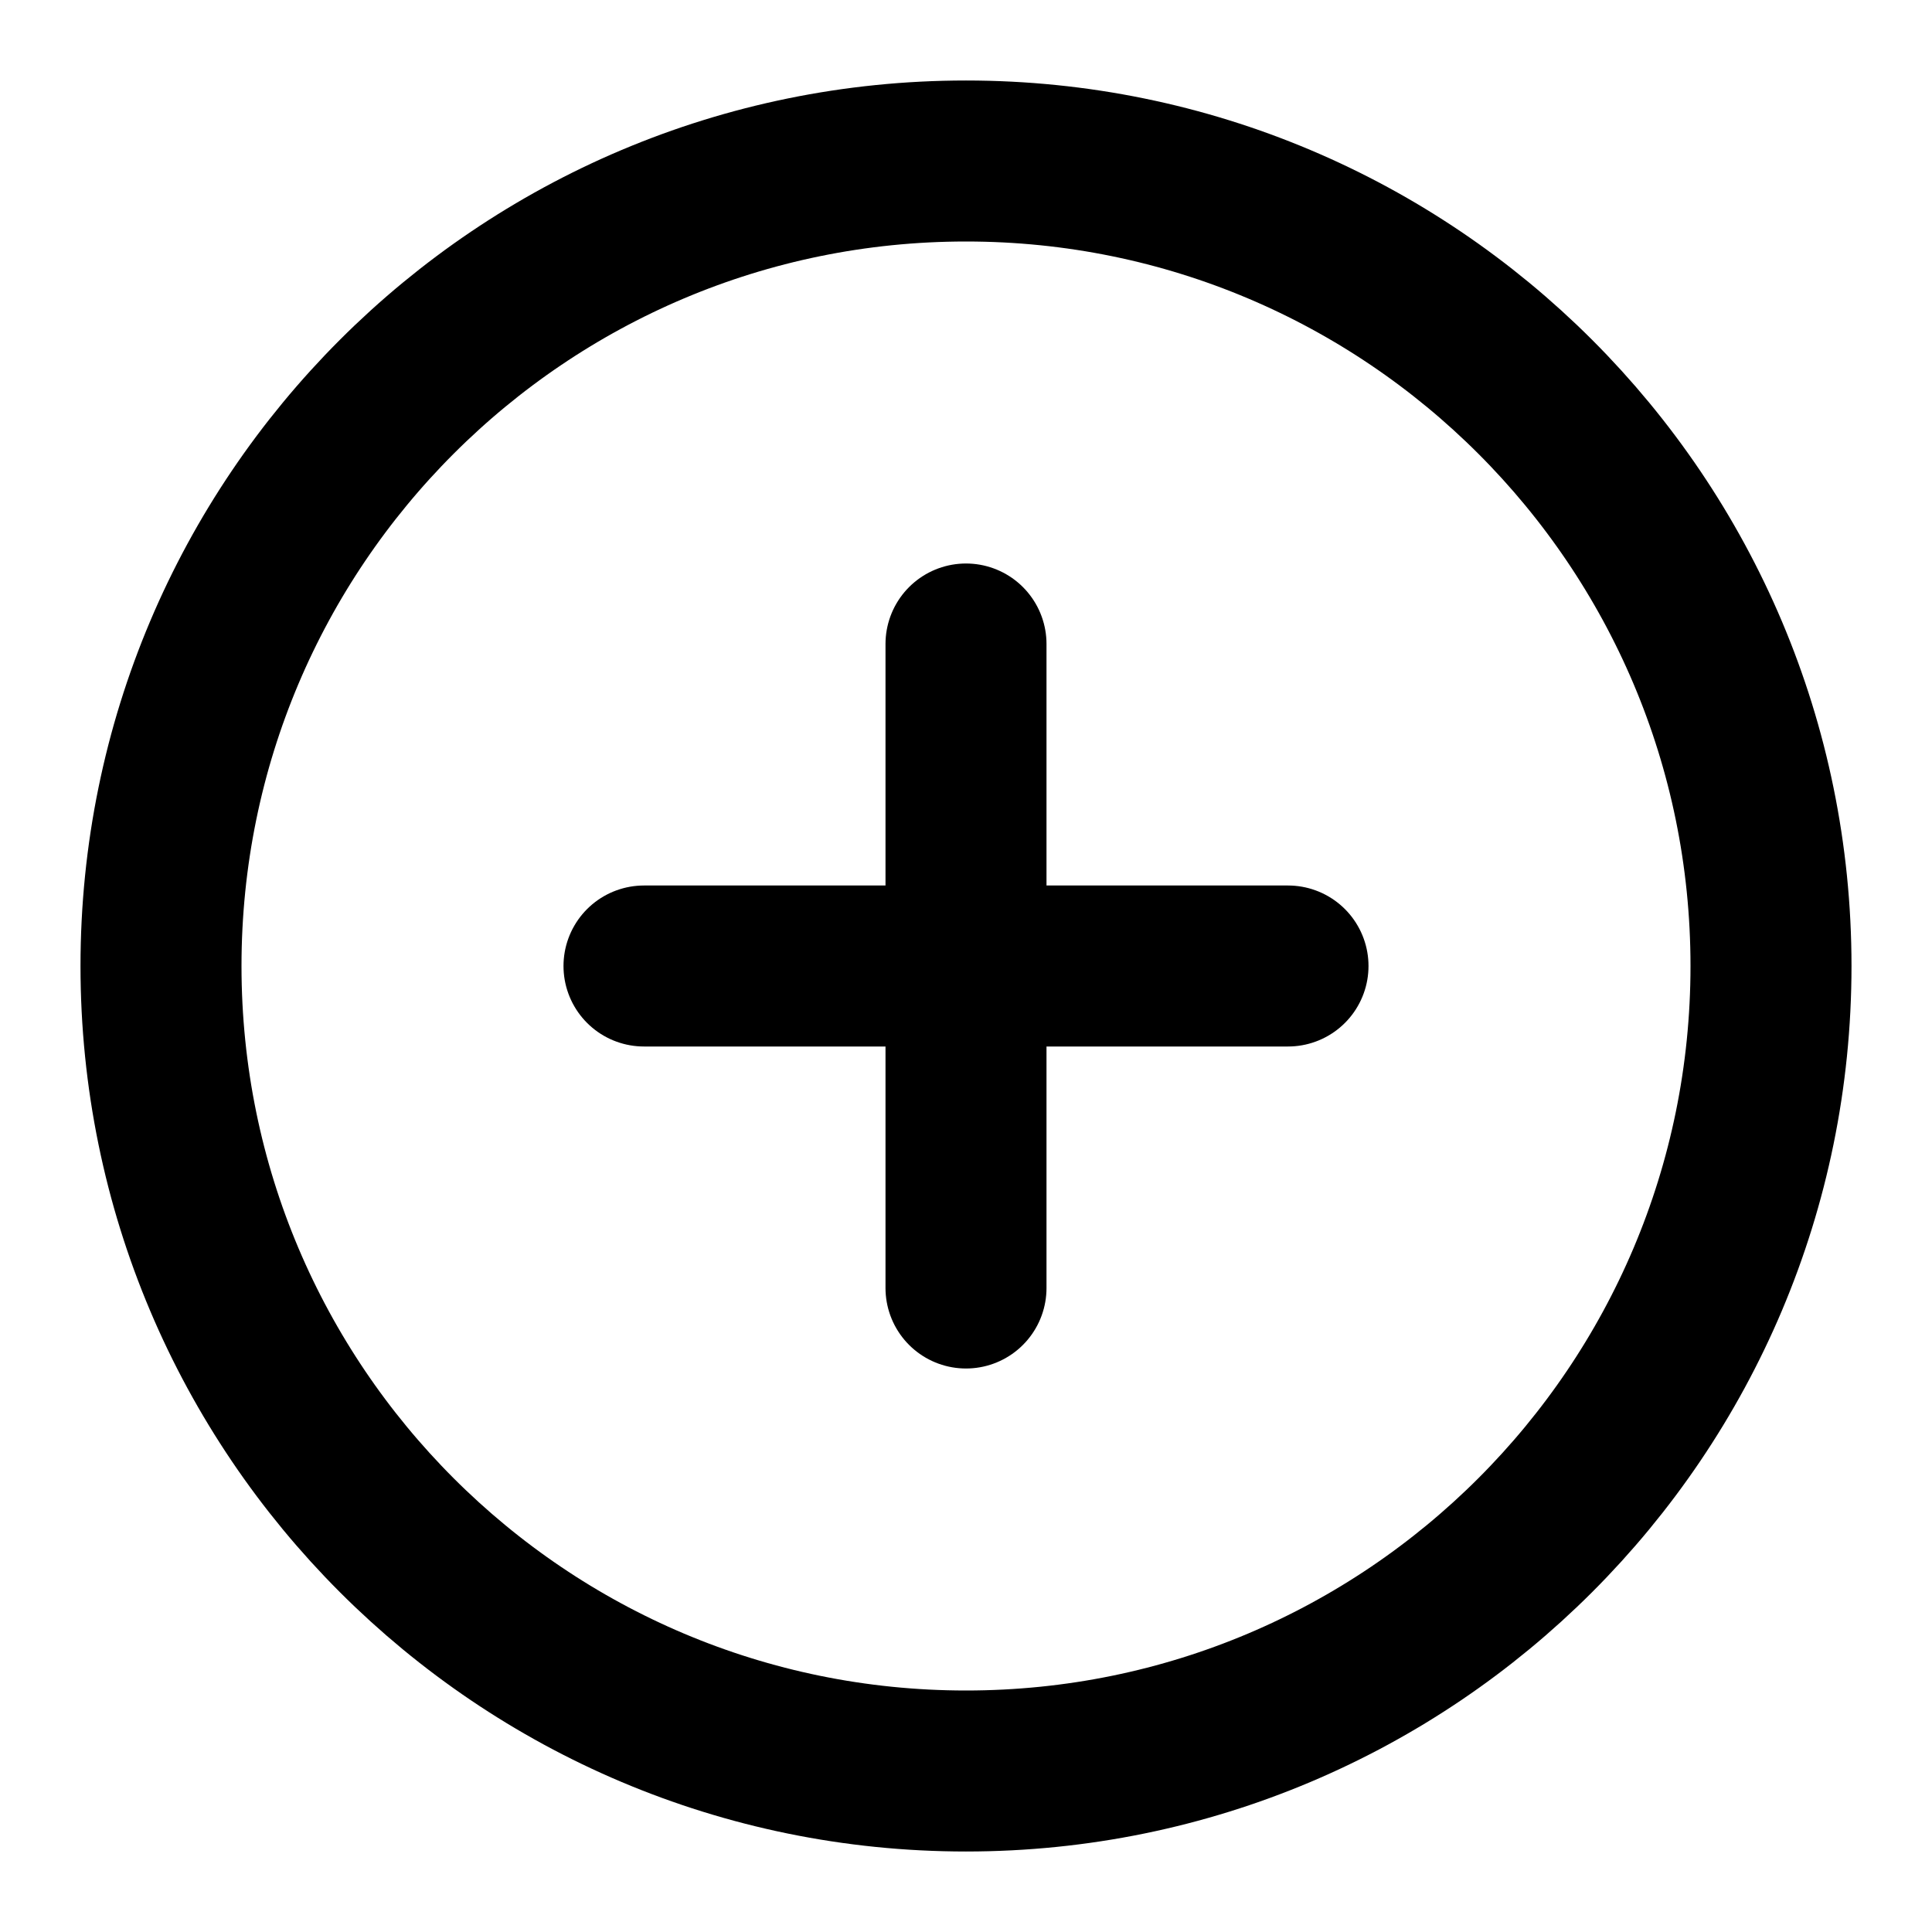
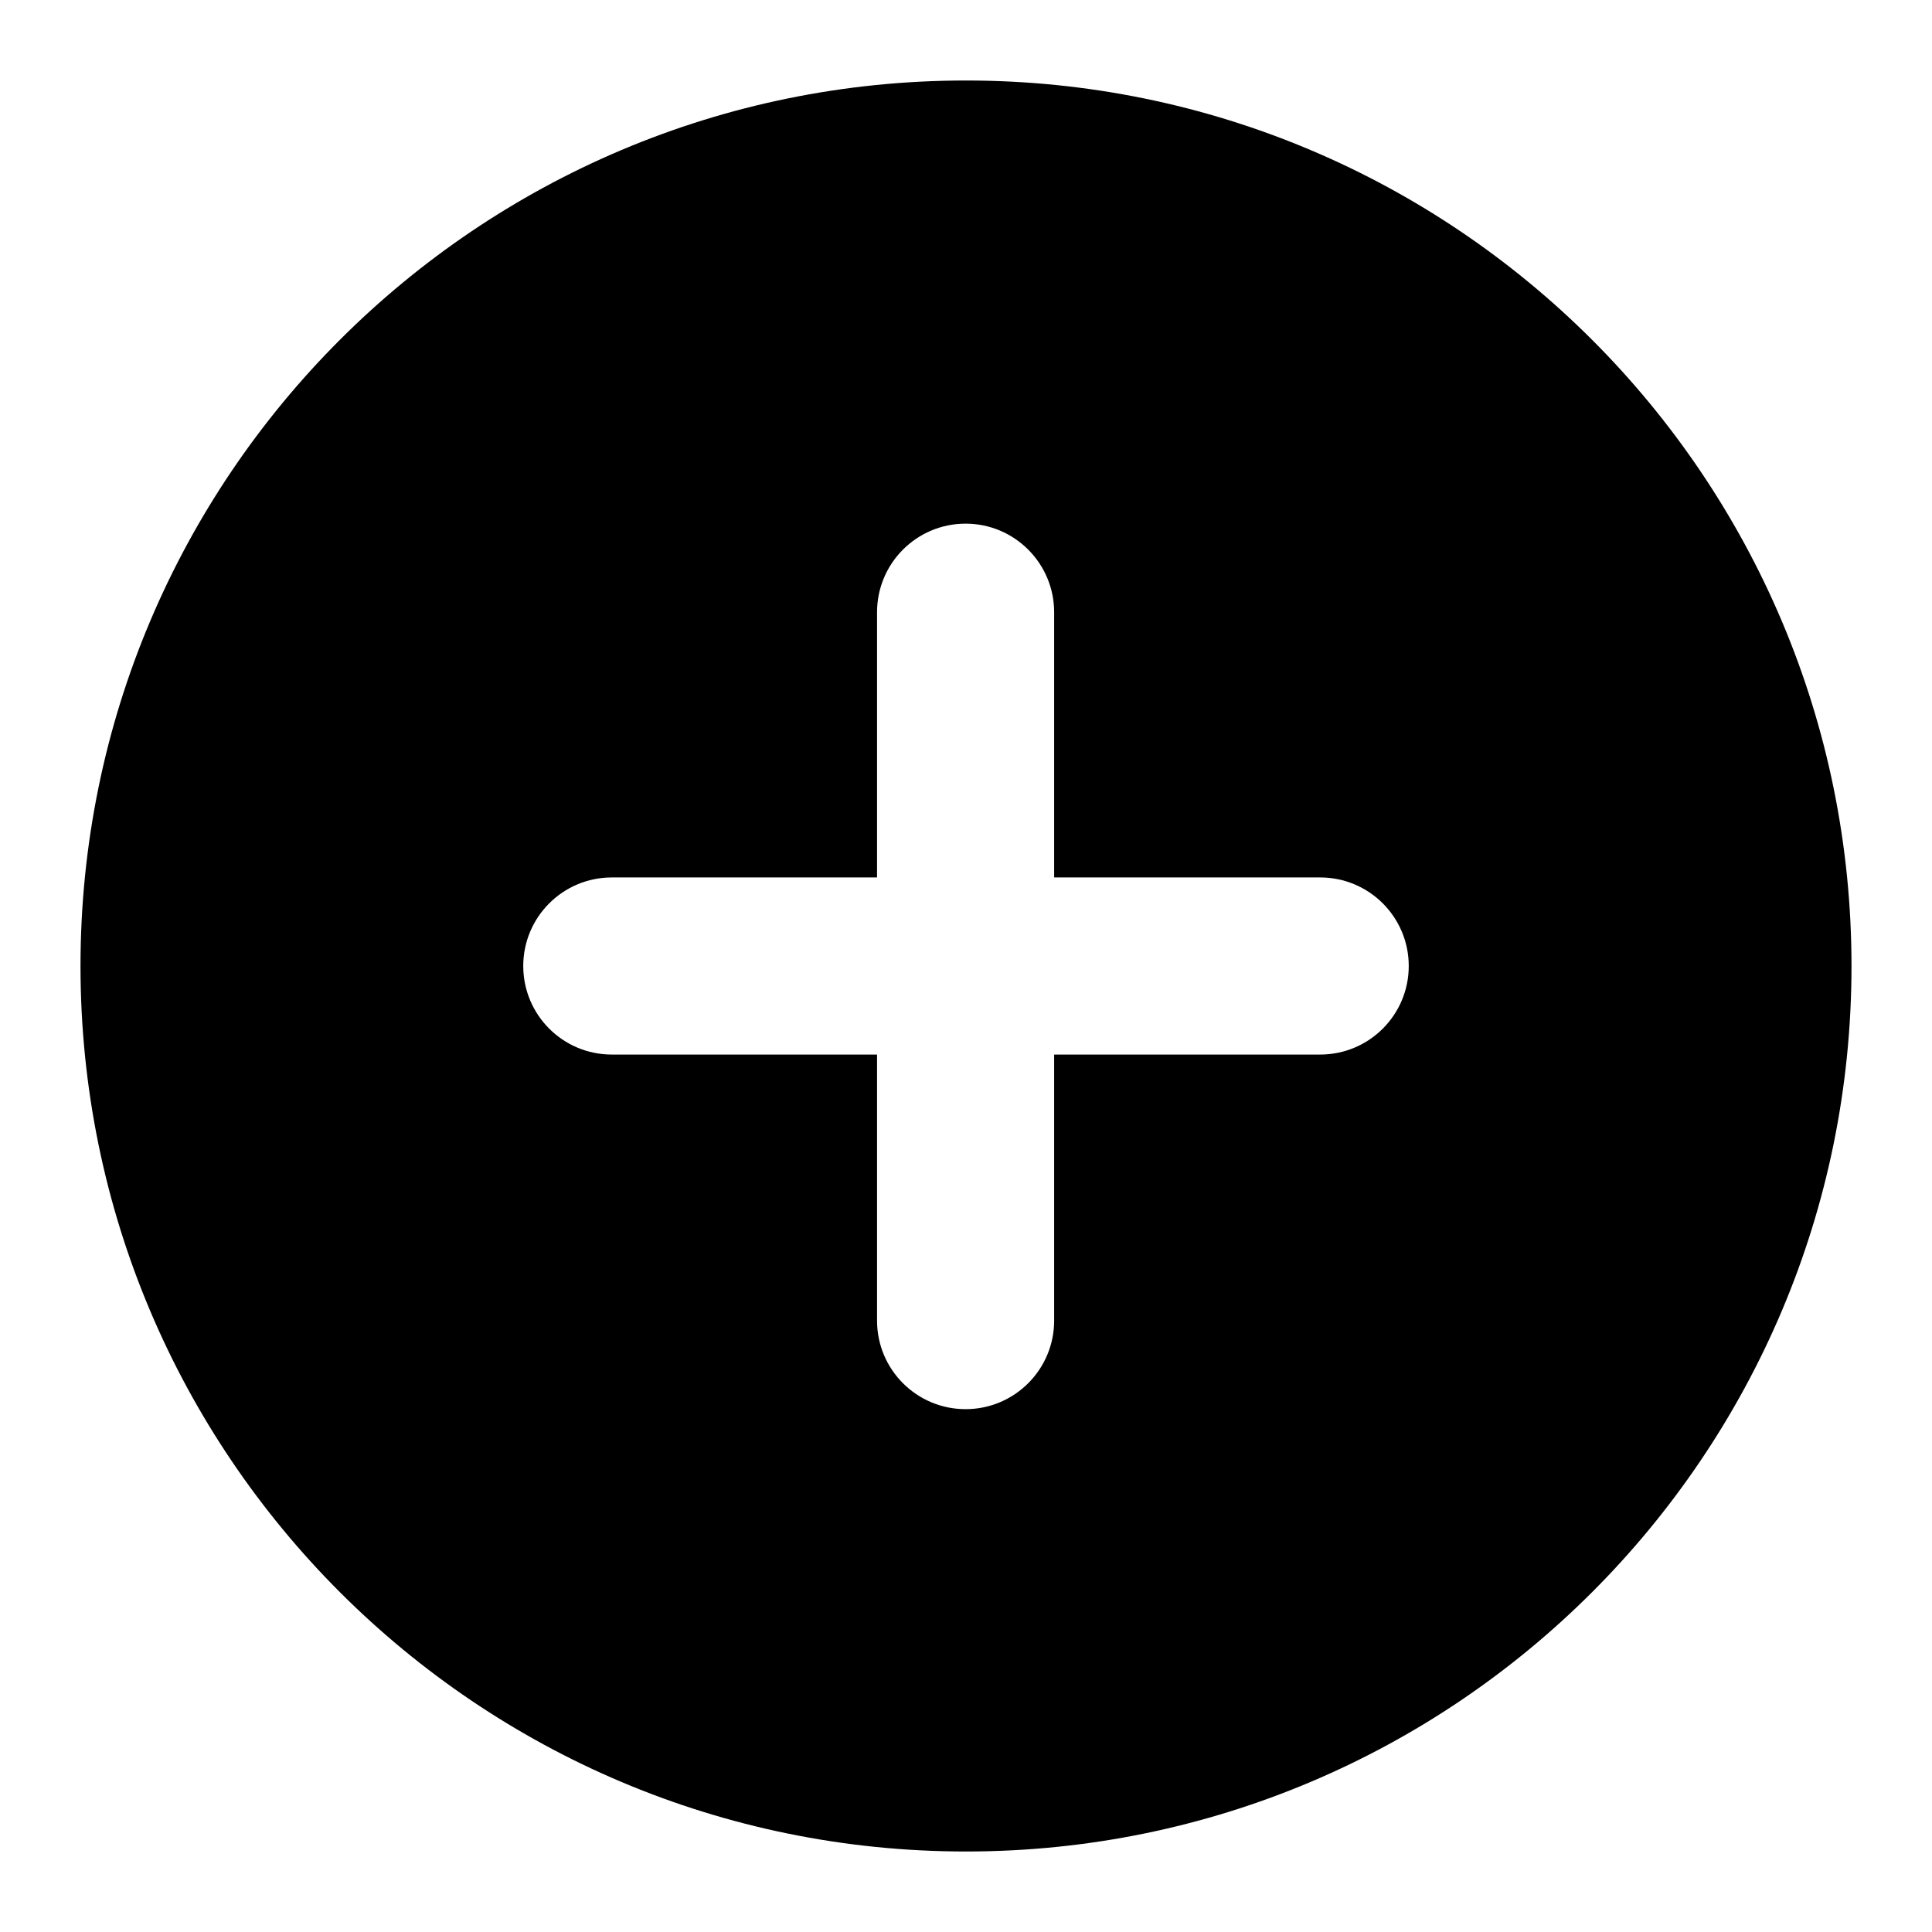
- <svg xmlns="http://www.w3.org/2000/svg" width="24" height="24" viewBox="0 0 24 24" fill="none" stroke="currentColor" stroke-width="2" stroke-linecap="round" stroke-linejoin="round">
-   <circle cx="12" cy="12" r="10" />
-   <path d="M8 12h8" />
-   <path d="M12 8v8" />
+ <svg xmlns="http://www.w3.org/2000/svg" width="24" height="24" viewBox="0 0 24 24" fill="none">
+   <path d="M12 1C18.075 1 23 5.925 23 12C23 18.075 18.075 23 12 23C5.925 23 1 18.075 1 12C1 5.925 5.925 1 12 1ZM11.995 6.505C11.387 6.505 10.895 6.998 10.895 7.605V10.9H7.6C6.992 10.9 6.5 11.393 6.5 12C6.5 12.607 6.992 13.1 7.6 13.1H10.895V16.405C10.895 17.013 11.387 17.505 11.995 17.505C12.602 17.505 13.095 17.013 13.095 16.405V13.1H16.4C17.008 13.1 17.5 12.607 17.5 12C17.5 11.393 17.008 10.9 16.4 10.9H13.095V7.605C13.095 6.998 12.602 6.505 11.995 6.505Z" fill="currentColor" fill-rule="evenodd" clip-rule="evenodd" />
</svg>
